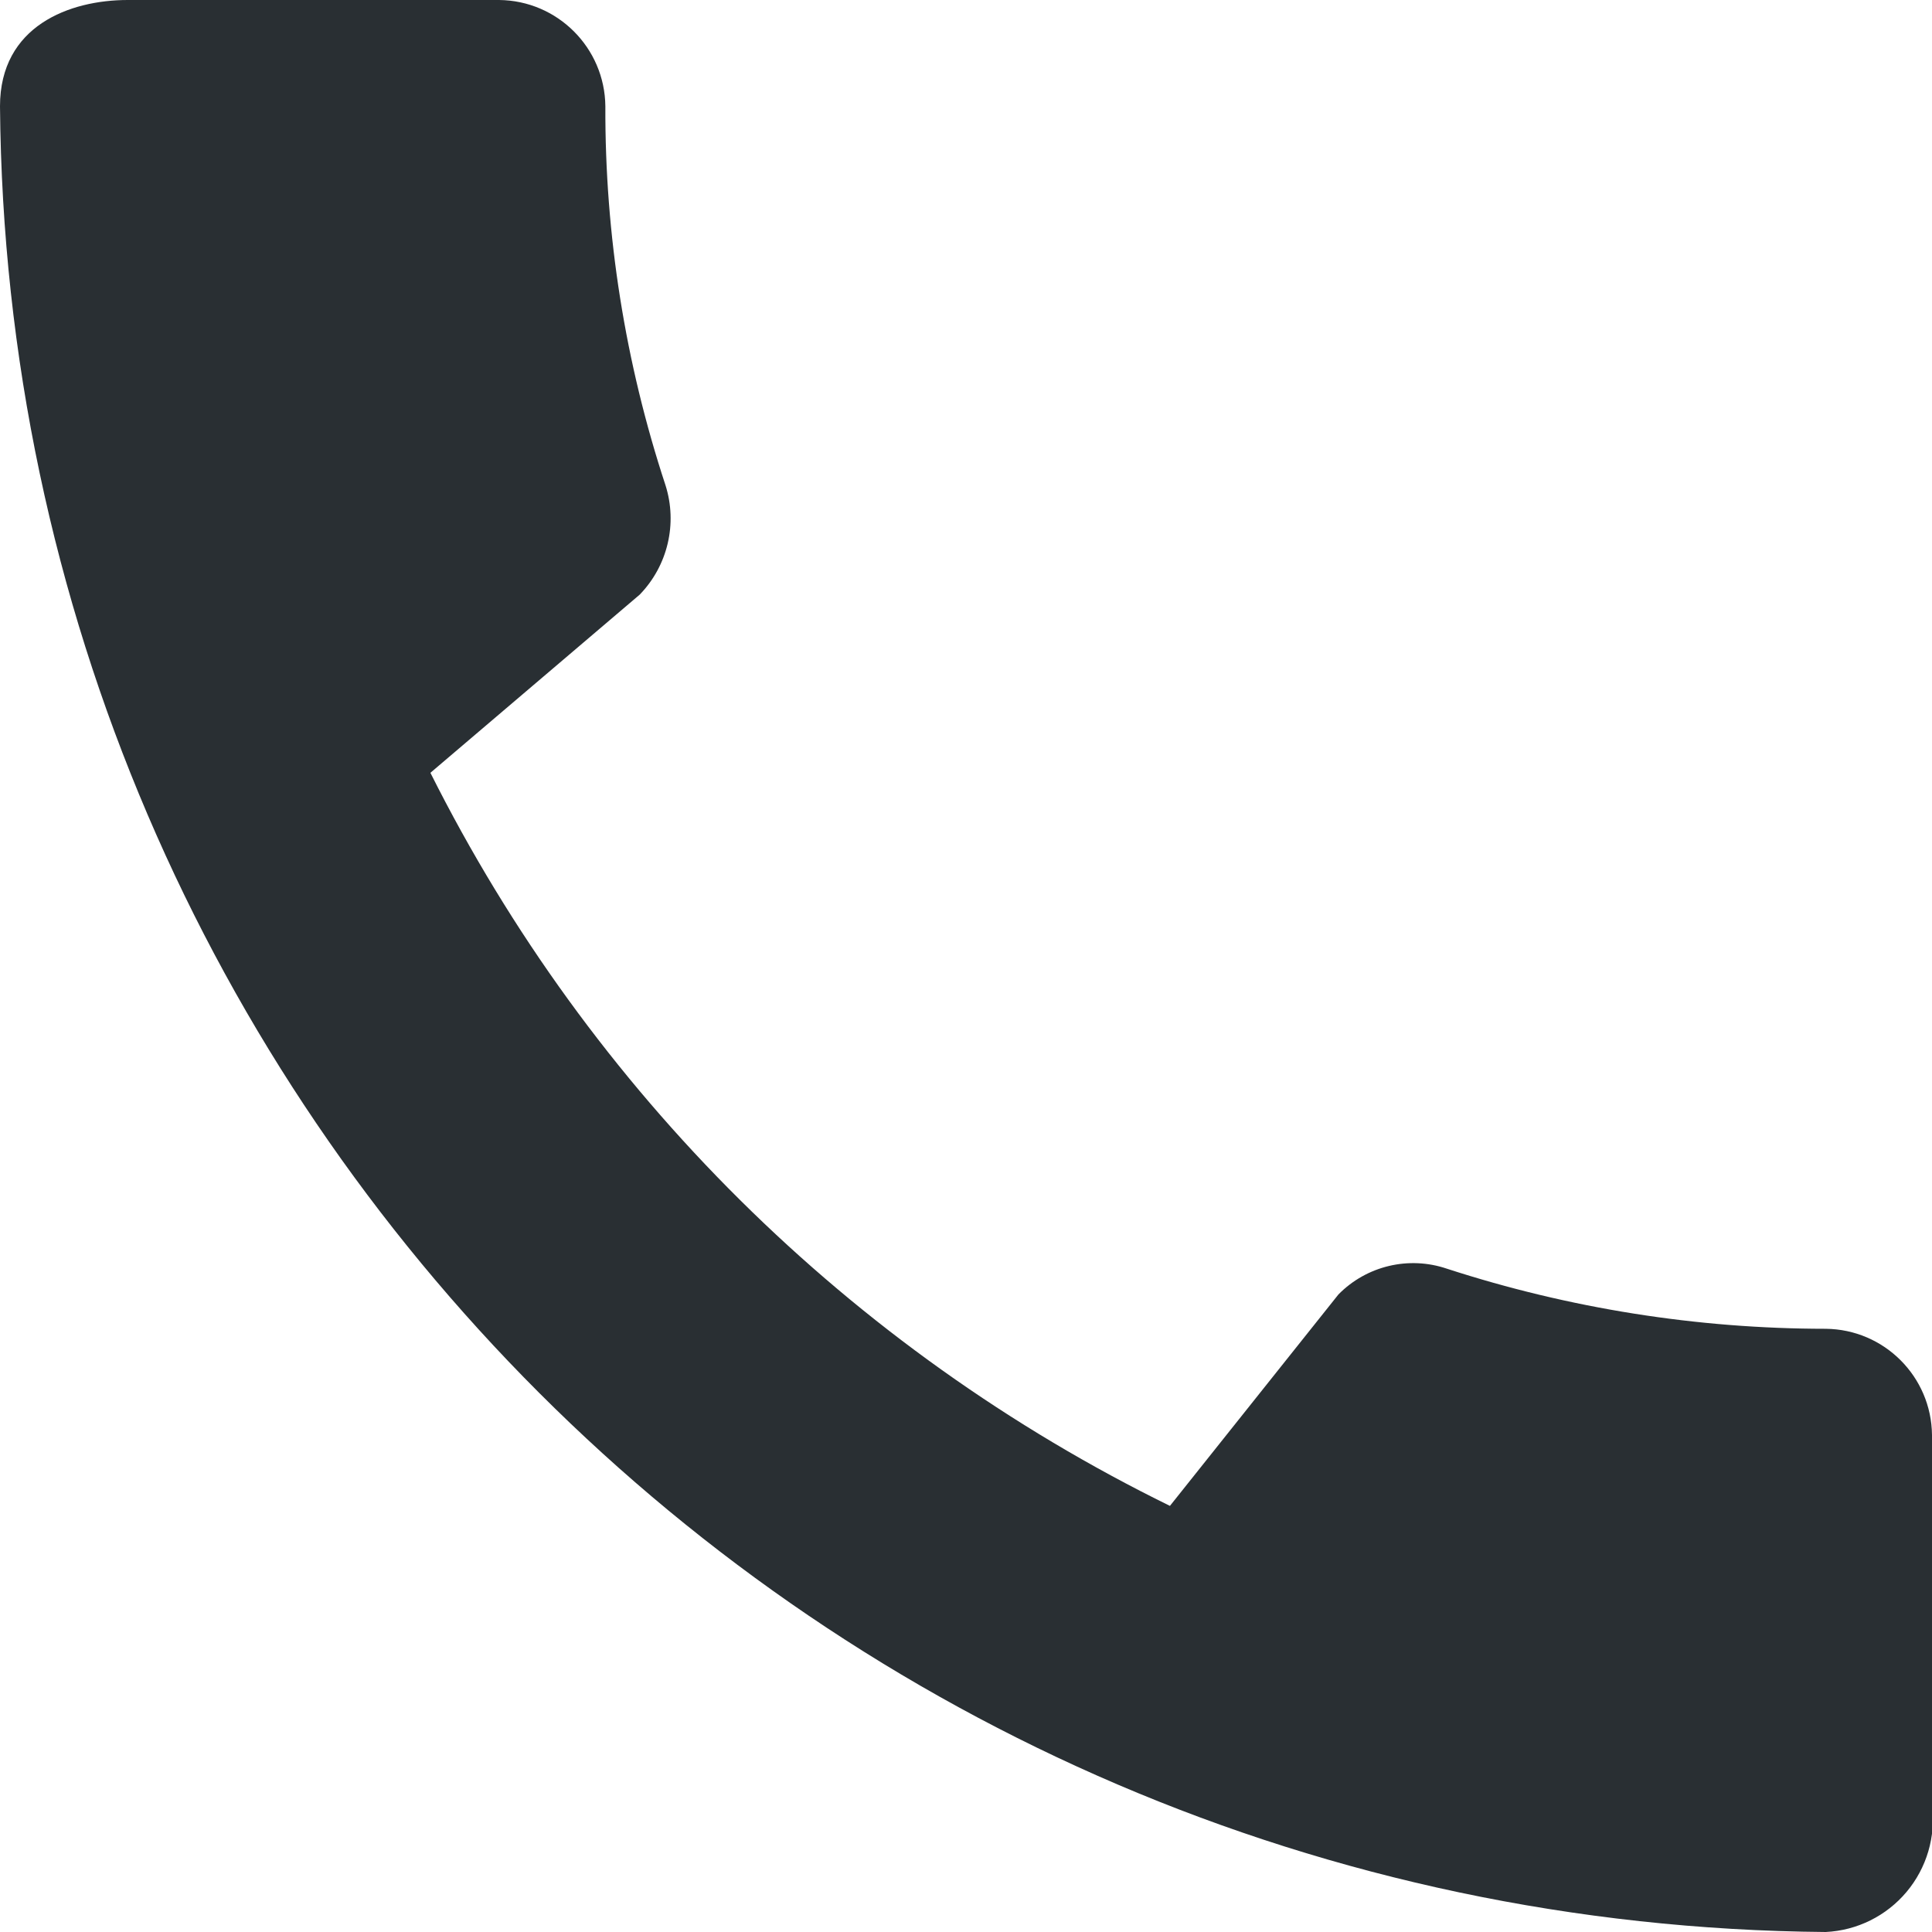
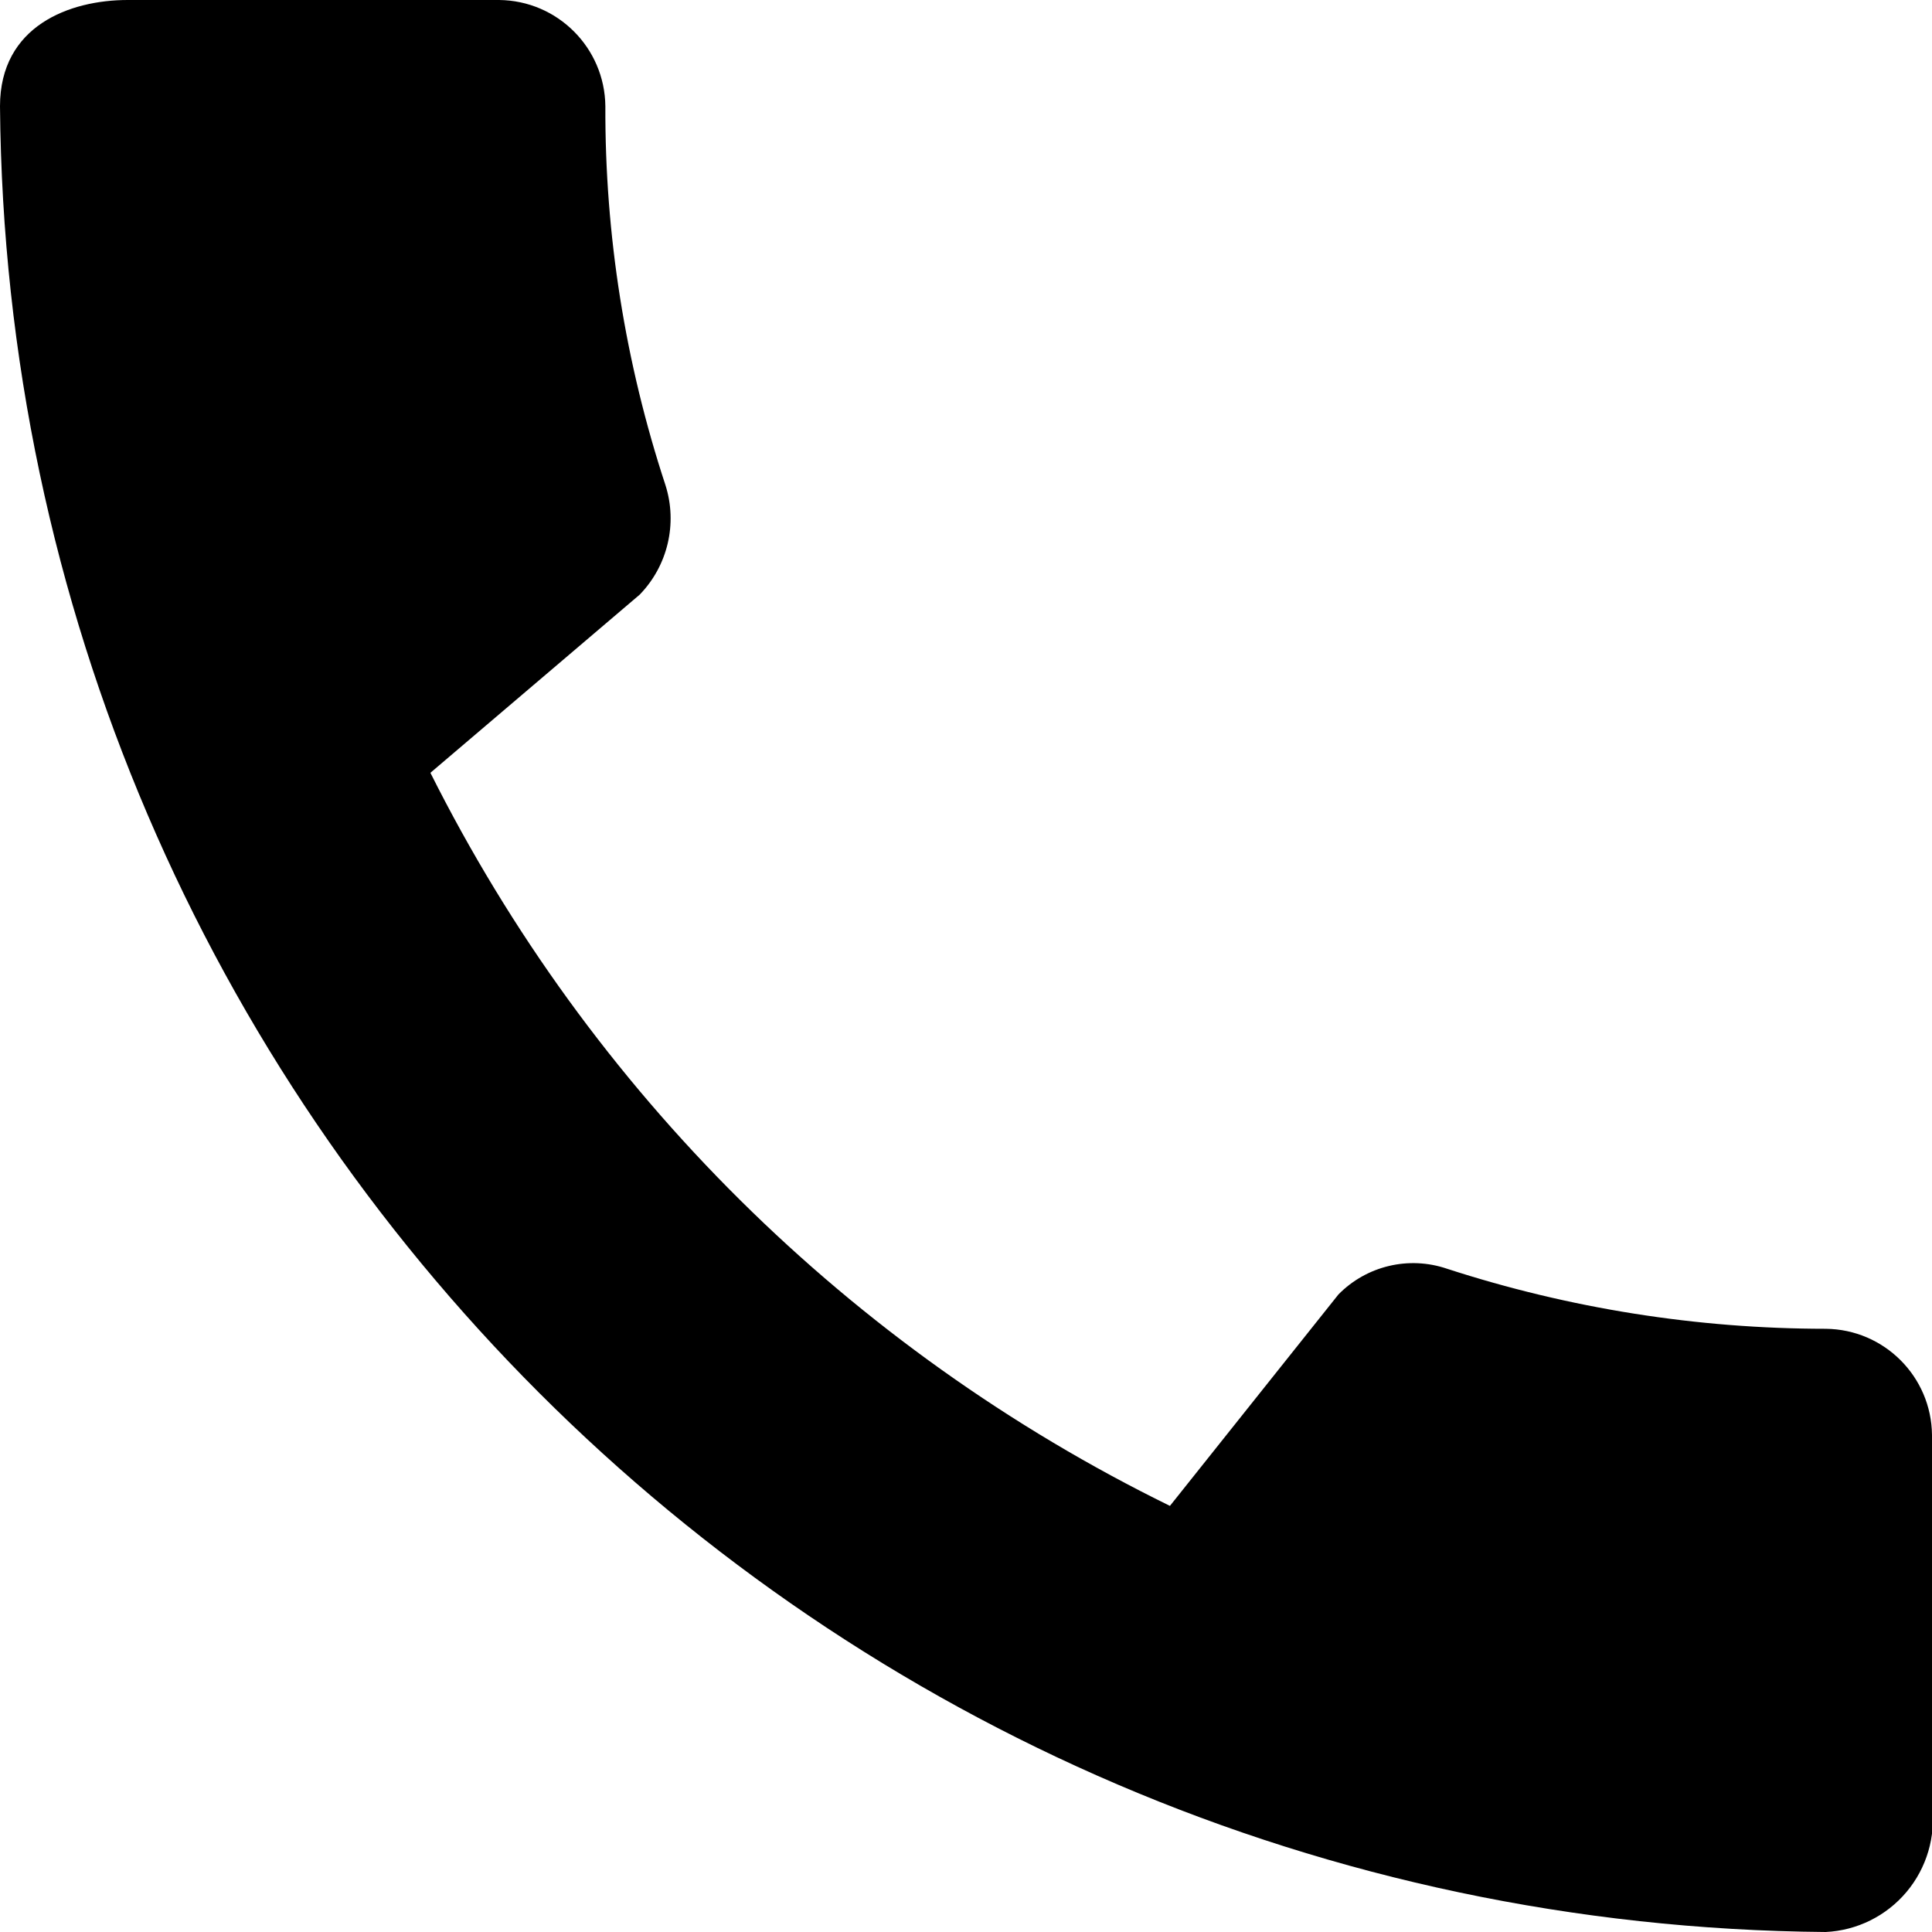
- <svg xmlns="http://www.w3.org/2000/svg" id="PICTO_CALL" width="18" height="18" viewBox="0 0 18 18">
-   <path id="PICTO_CALL-2" data-name="PICTO_CALL" d="M20.01,15.38a11.443,11.443,0,0,1-3.53-.56.977.977,0,0,0-1.01.24L13.9,17.03A15.183,15.183,0,0,1,7.01,10.2L8.96,8.54A1.021,1.021,0,0,0,9.2,7.52a11.153,11.153,0,0,1-.56-3.53A1,1,0,0,0,7.65,3H4.19C3.65,3,3,3.24,3,3.99A17.152,17.152,0,0,0,20.01,21,1.049,1.049,0,0,0,21,19.82V16.37A1,1,0,0,0,20.01,15.38Z" transform="translate(-3 -3)" fill="#292f33" />
+ <svg xmlns="http://www.w3.org/2000/svg" id="PICTO_CALL" viewBox="0 0 18 18">
+   <path id="PICTO_CALL-2" data-name="PICTO_CALL" d="M20.01,15.38a11.443,11.443,0,0,1-3.53-.56.977.977,0,0,0-1.01.24L13.9,17.03A15.183,15.183,0,0,1,7.01,10.2L8.96,8.54A1.021,1.021,0,0,0,9.2,7.52a11.153,11.153,0,0,1-.56-3.53A1,1,0,0,0,7.65,3H4.19C3.65,3,3,3.24,3,3.99A17.152,17.152,0,0,0,20.01,21,1.049,1.049,0,0,0,21,19.82V16.37A1,1,0,0,0,20.01,15.38Z" transform="translate(-3 -3)" />
</svg>
